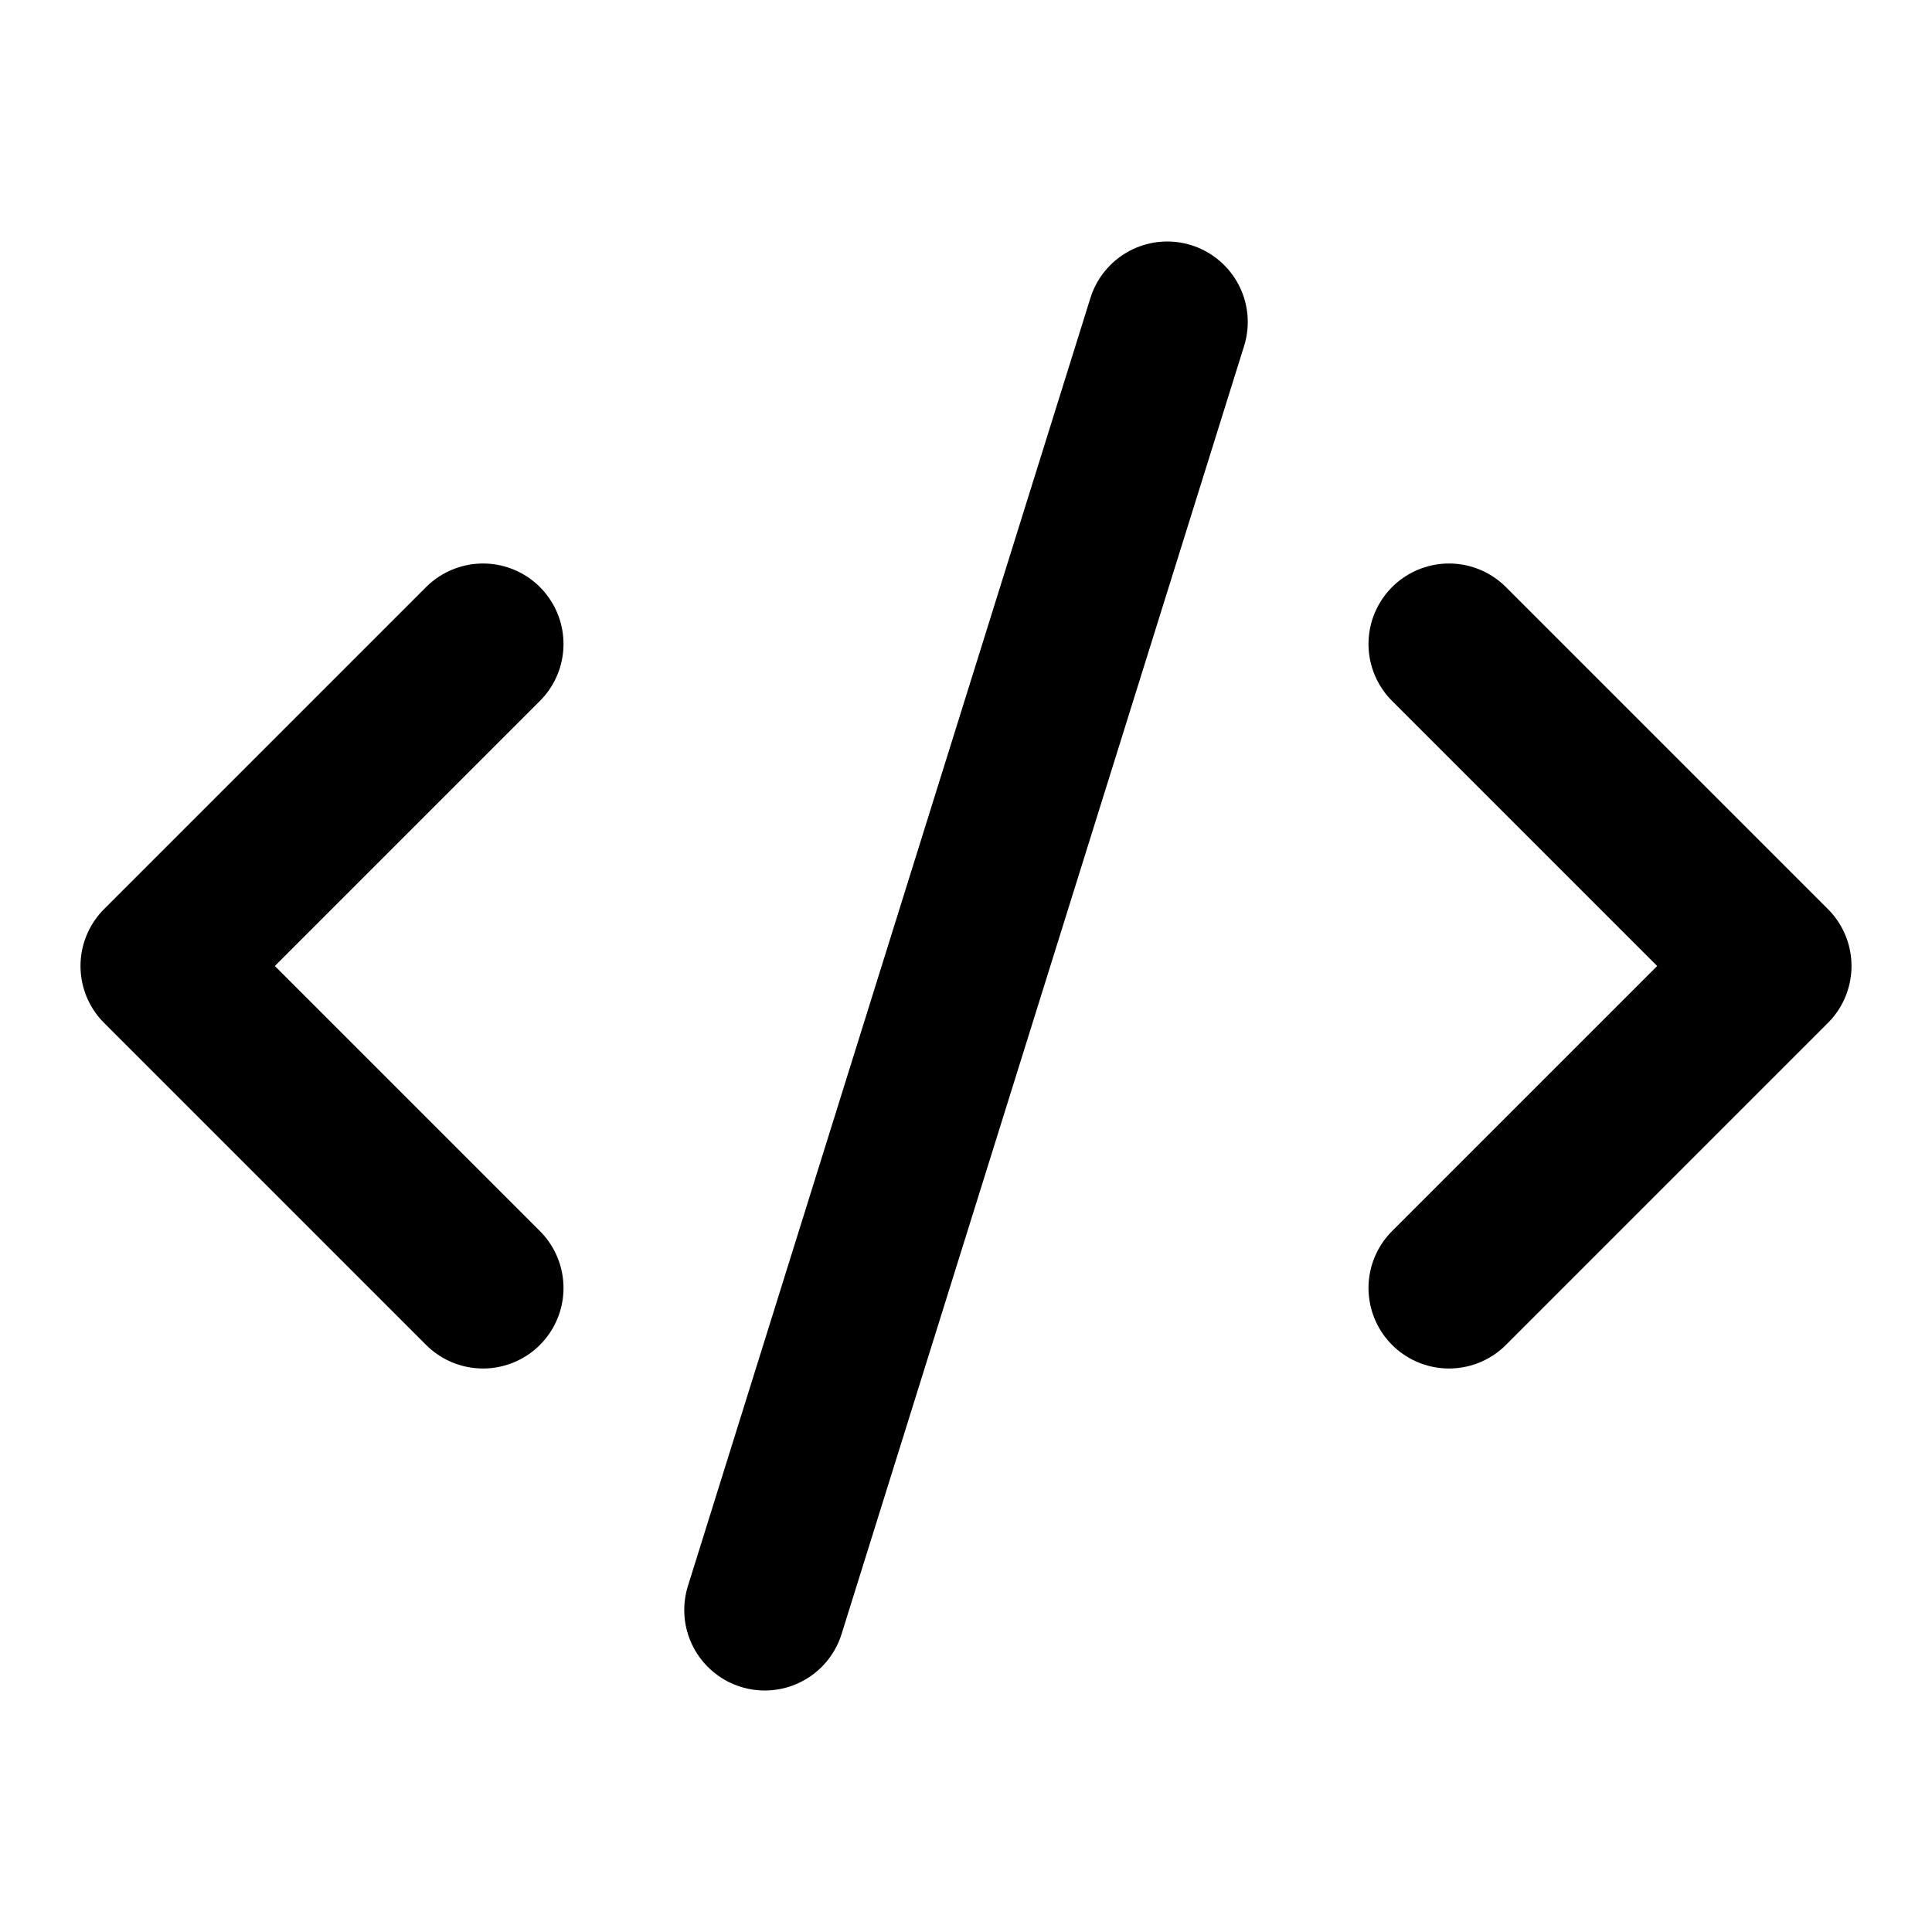
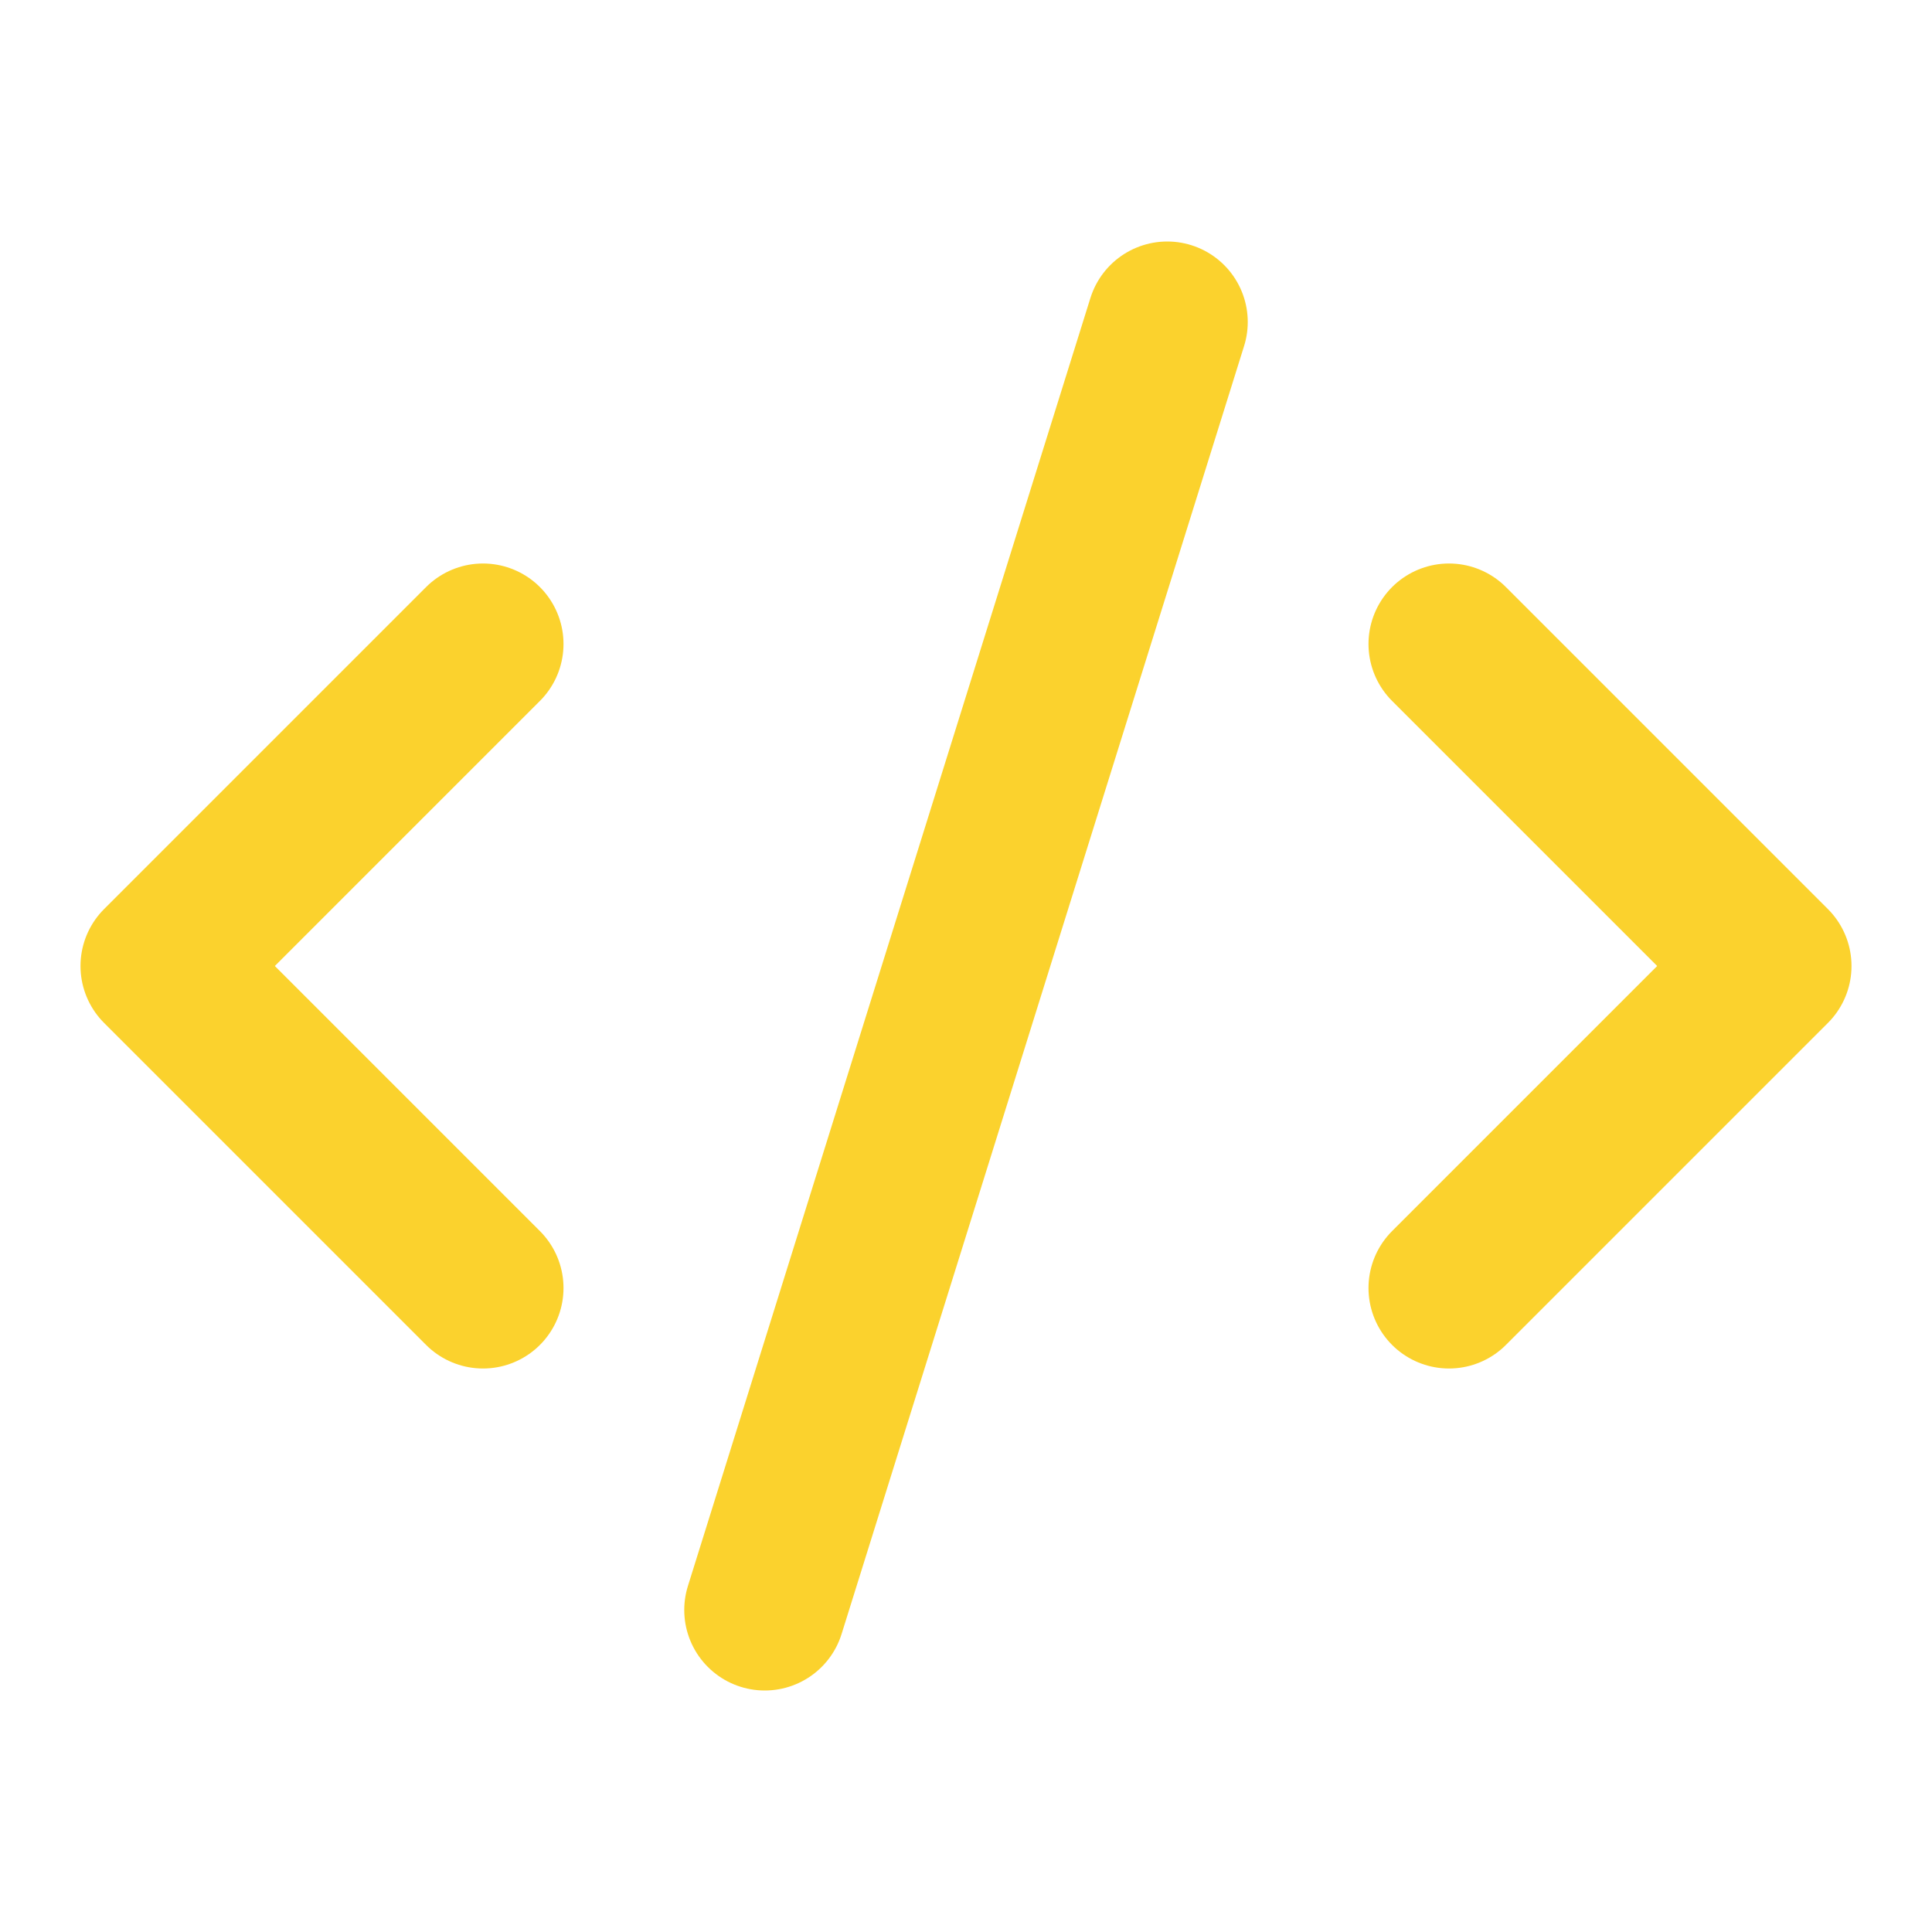
- <svg xmlns="http://www.w3.org/2000/svg" width="24" height="24" viewBox="0 0 24 24" fill="none" stroke="currentColor" stroke-width="2" stroke-linecap="round" stroke-linejoin="round" class="lucide lucide-code-xml-icon lucide-code-xml">
+ <svg xmlns="http://www.w3.org/2000/svg" width="76" height="76" viewBox="0 0 24 24" fill="none" stroke="#fbd22d" stroke-width="2" stroke-linecap="round" stroke-linejoin="round" class="lucide lucide-code-xml-icon lucide-code-xml">
  <path d="m18 16 4-4-4-4" />
  <path d="m6 8-4 4 4 4" />
  <path d="m14.5 4-5 16" />
</svg>
